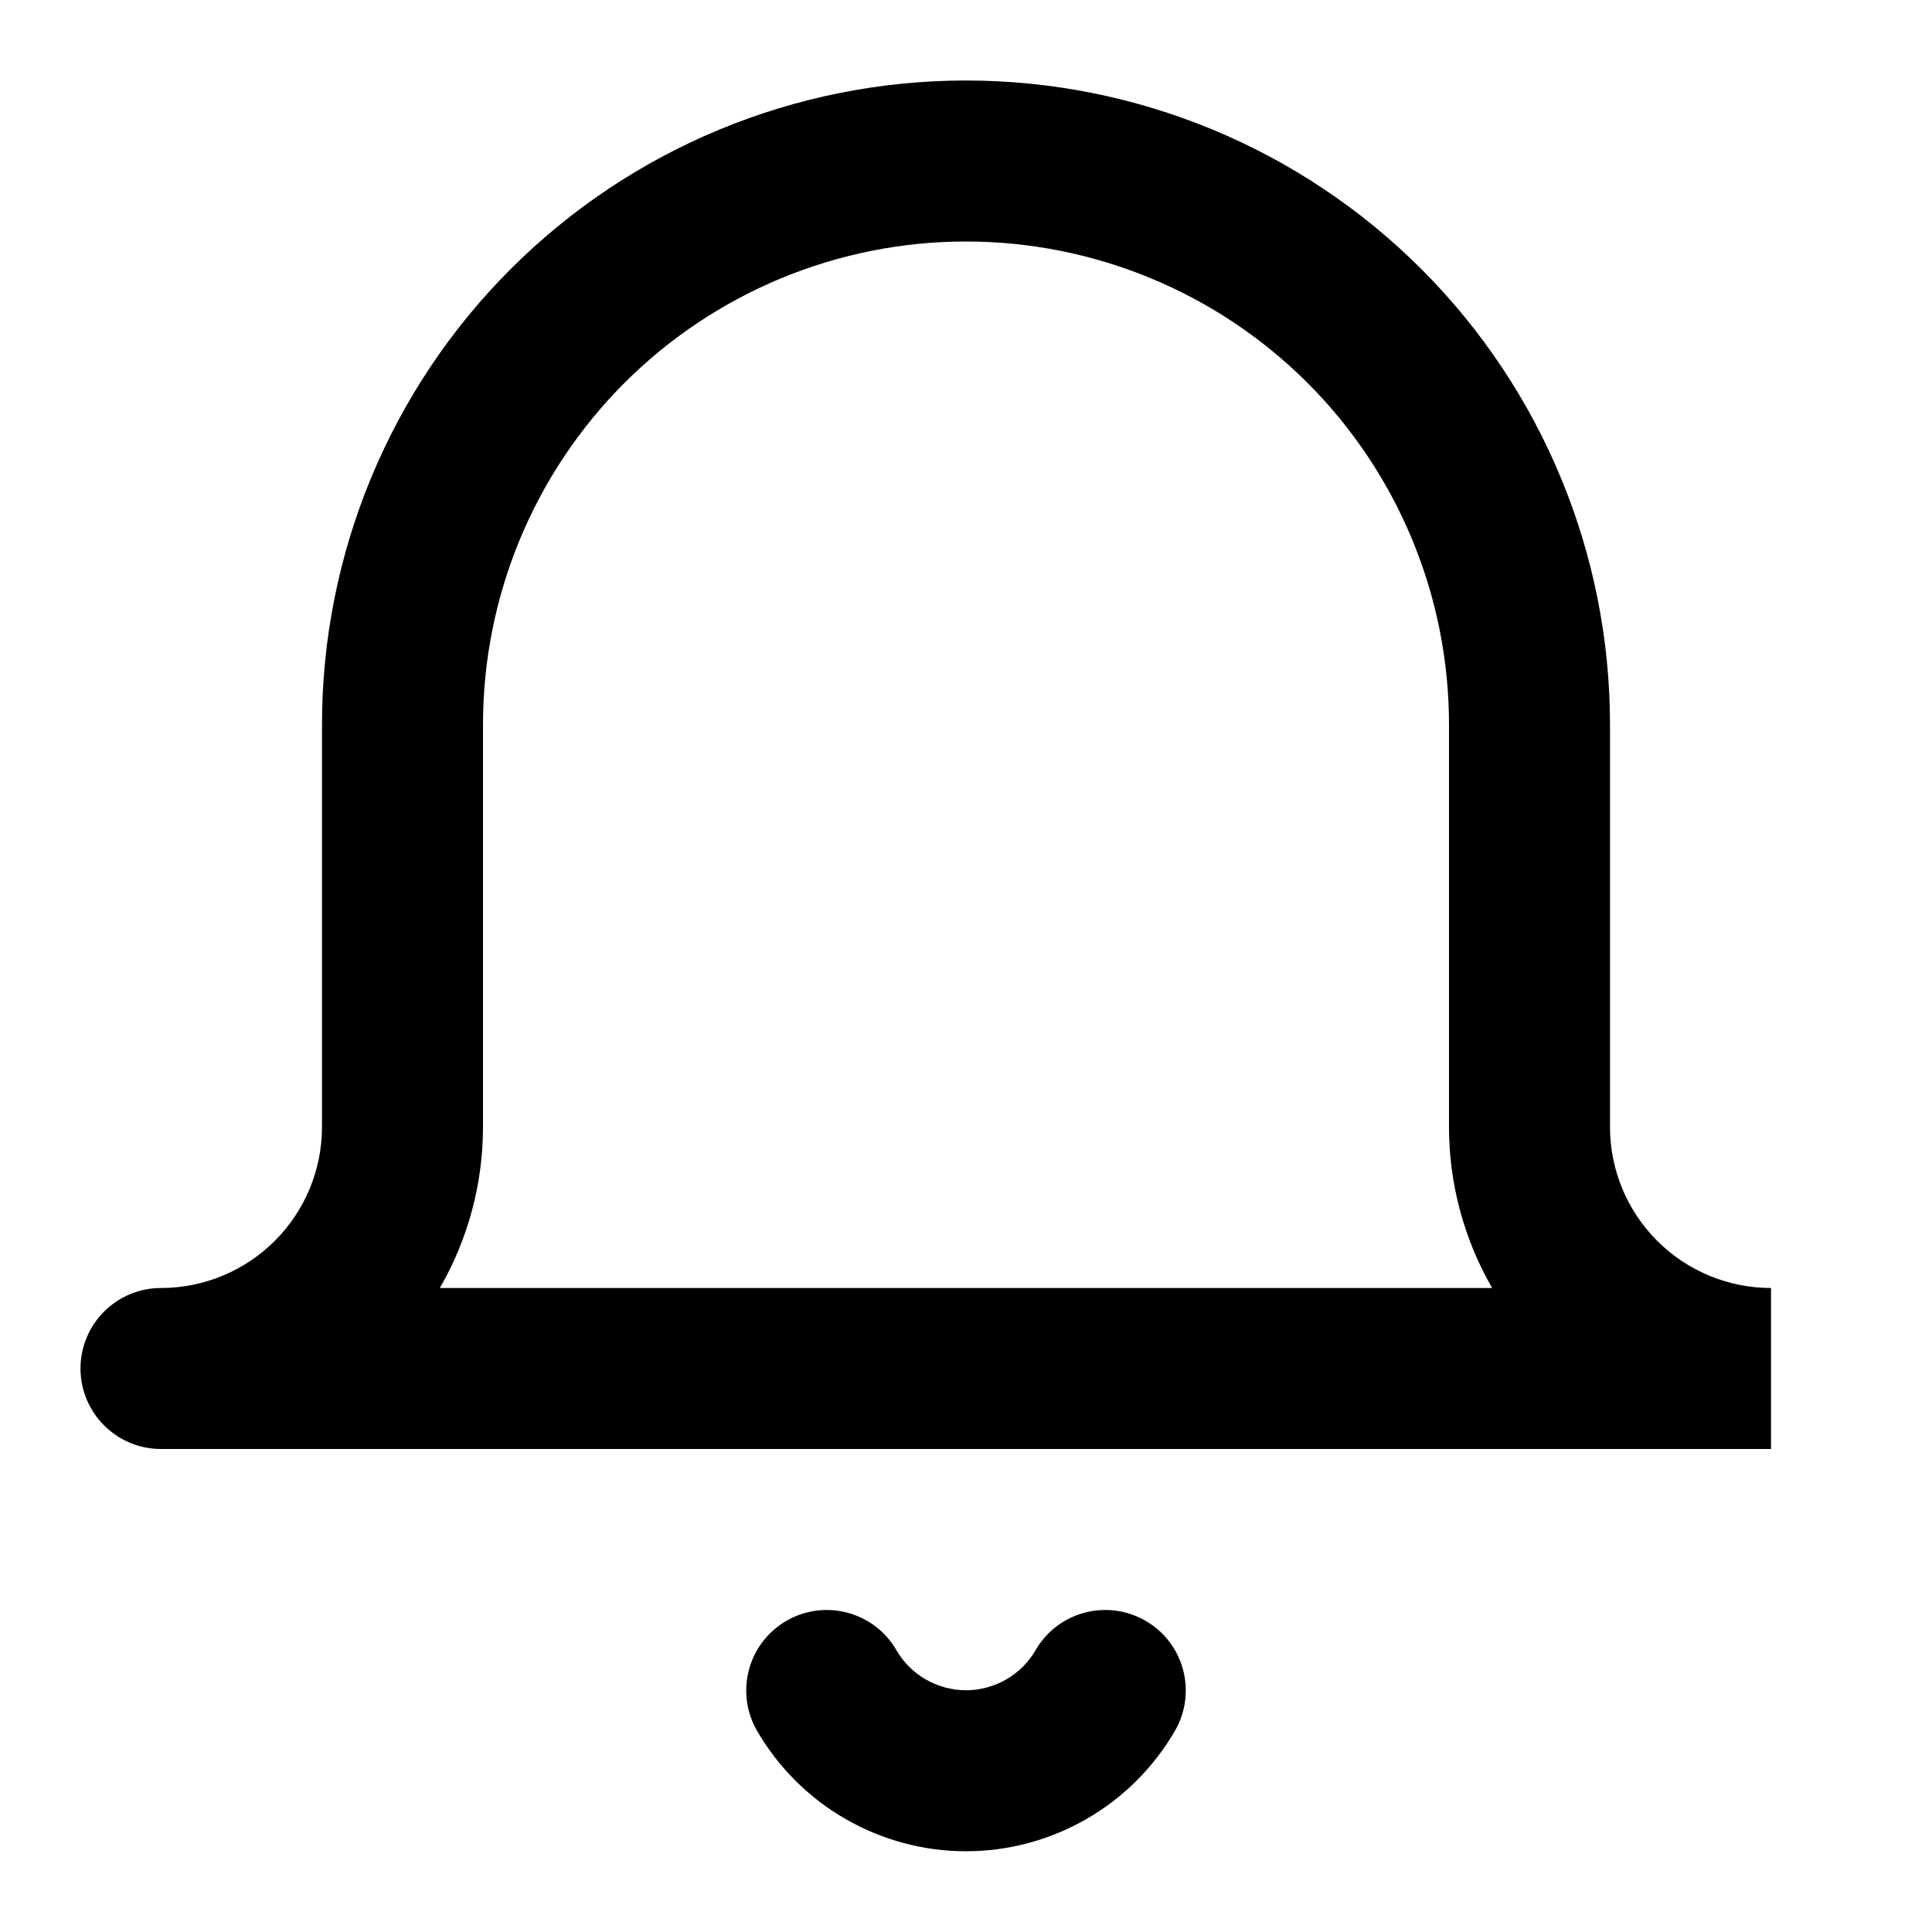
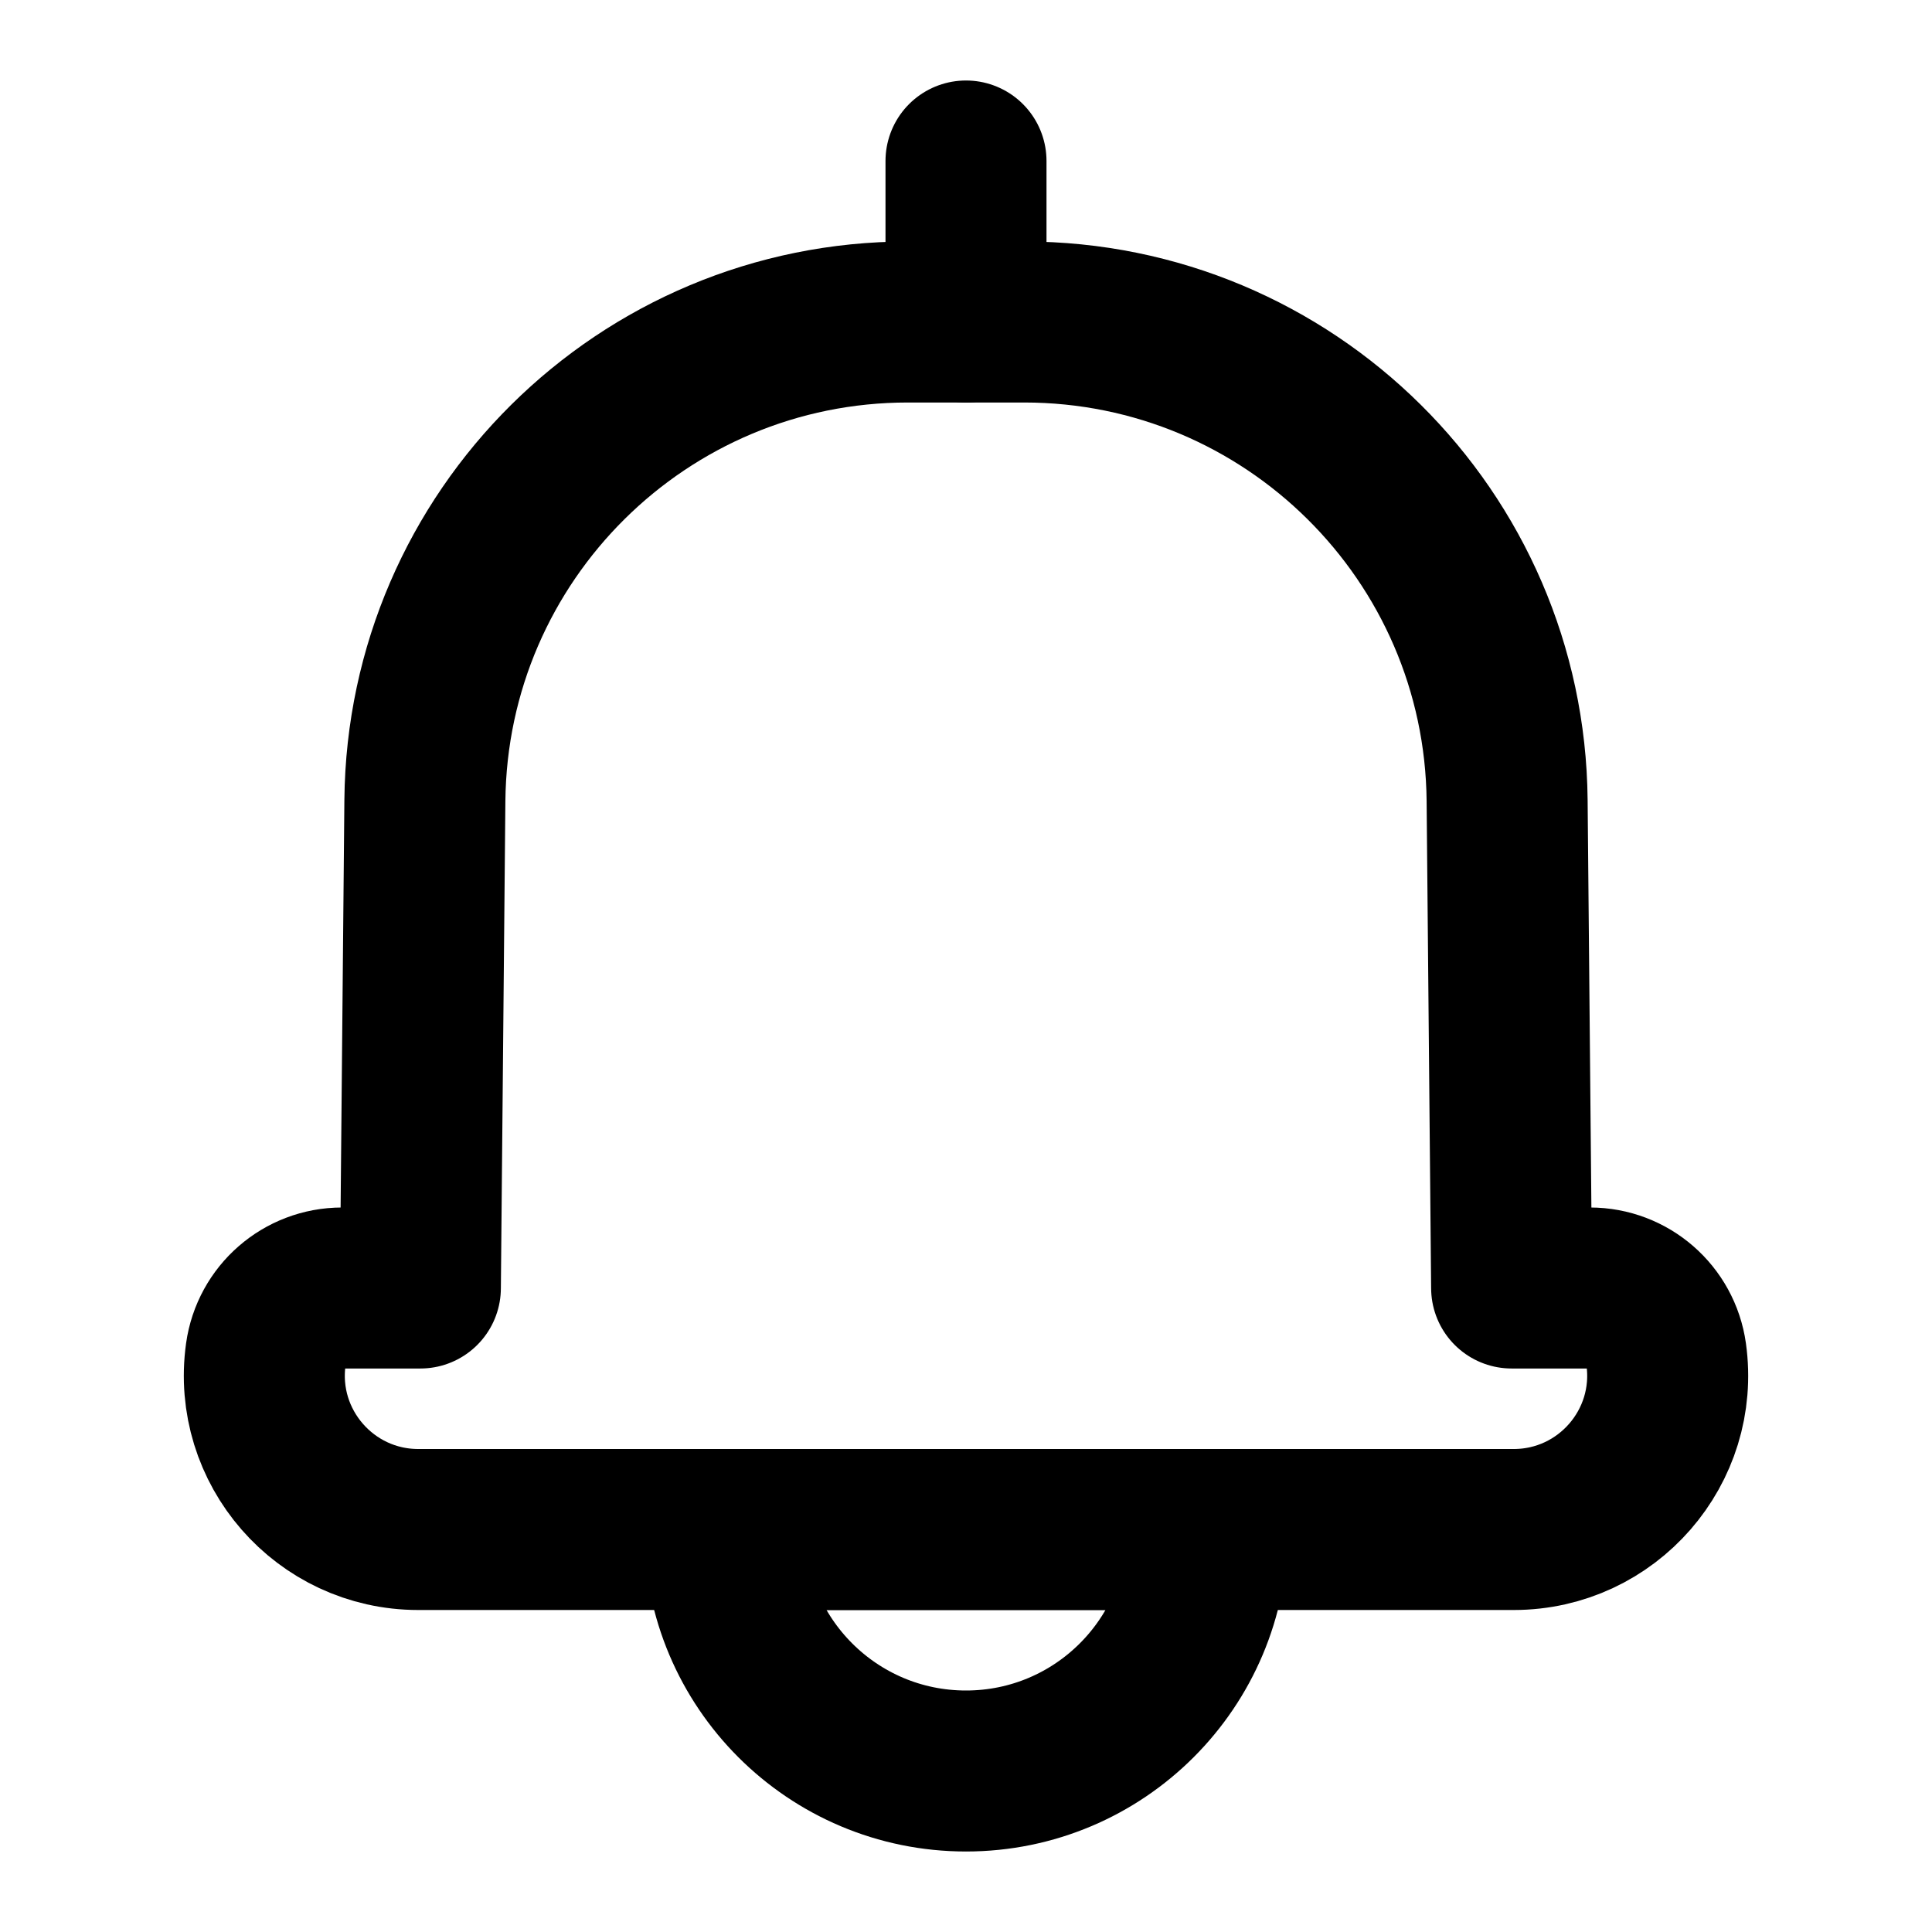
<svg xmlns="http://www.w3.org/2000/svg" width="24" height="24" viewBox="0 0 24 24" fill="none">
-   <path fill-rule="evenodd" clip-rule="evenodd" d="M12 3C10.409 3 8.883 3.632 7.757 4.757C6.632 5.883 6 7.409 6 9V14C6 14.708 5.812 15.397 5.464 16H18.536C18.188 15.397 18 14.708 18 14V9C18 7.409 17.368 5.883 16.243 4.757C15.117 3.632 13.591 3 12 3ZM22 16C21.47 16 20.961 15.789 20.586 15.414C20.211 15.039 20 14.53 20 14V9C20 6.878 19.157 4.843 17.657 3.343C16.157 1.843 14.122 1 12 1C9.878 1 7.843 1.843 6.343 3.343C4.843 4.843 4 6.878 4 9V14C4 14.53 3.789 15.039 3.414 15.414C3.039 15.789 2.53 16 2 16C1.448 16 1 16.448 1 17C1 17.552 1.448 18 2 18H22V16ZM9.768 20.135C10.246 19.858 10.858 20.02 11.135 20.498C11.223 20.65 11.349 20.776 11.501 20.863C11.653 20.95 11.825 20.997 12 20.997C12.175 20.997 12.347 20.95 12.499 20.863C12.651 20.776 12.777 20.65 12.865 20.498C13.142 20.02 13.754 19.858 14.232 20.135C14.71 20.412 14.872 21.024 14.595 21.502C14.331 21.956 13.953 22.334 13.497 22.596C13.042 22.858 12.526 22.997 12 22.997C11.474 22.997 10.958 22.858 10.503 22.596C10.047 22.334 9.669 21.956 9.405 21.502C9.128 21.024 9.29 20.412 9.768 20.135Z" fill="black" />
+   <path d="M5.278 9.944C5.309 6.653 7.986 4 11.278 4H12.722C16.014 4 18.691 6.653 18.722 9.944L18.778 16H19.751C20.228 16 20.632 16.352 20.698 16.825C20.858 17.974 19.965 19 18.804 19H5.196C4.036 19 3.142 17.974 3.302 16.825C3.368 16.352 3.772 16 4.249 16H5.222L5.278 9.944Z" stroke="black" stroke-width="2" stroke-linecap="round" stroke-linejoin="round" />
+   <path d="M12 22C13.657 22 15 20.657 15 19H9C9 20.657 10.343 22 12 22Z" stroke="black" stroke-width="2" stroke-linecap="round" stroke-linejoin="round" />
+   <path d="M12 4V2" stroke="black" stroke-width="2" stroke-linecap="round" stroke-linejoin="round" />
</svg>
